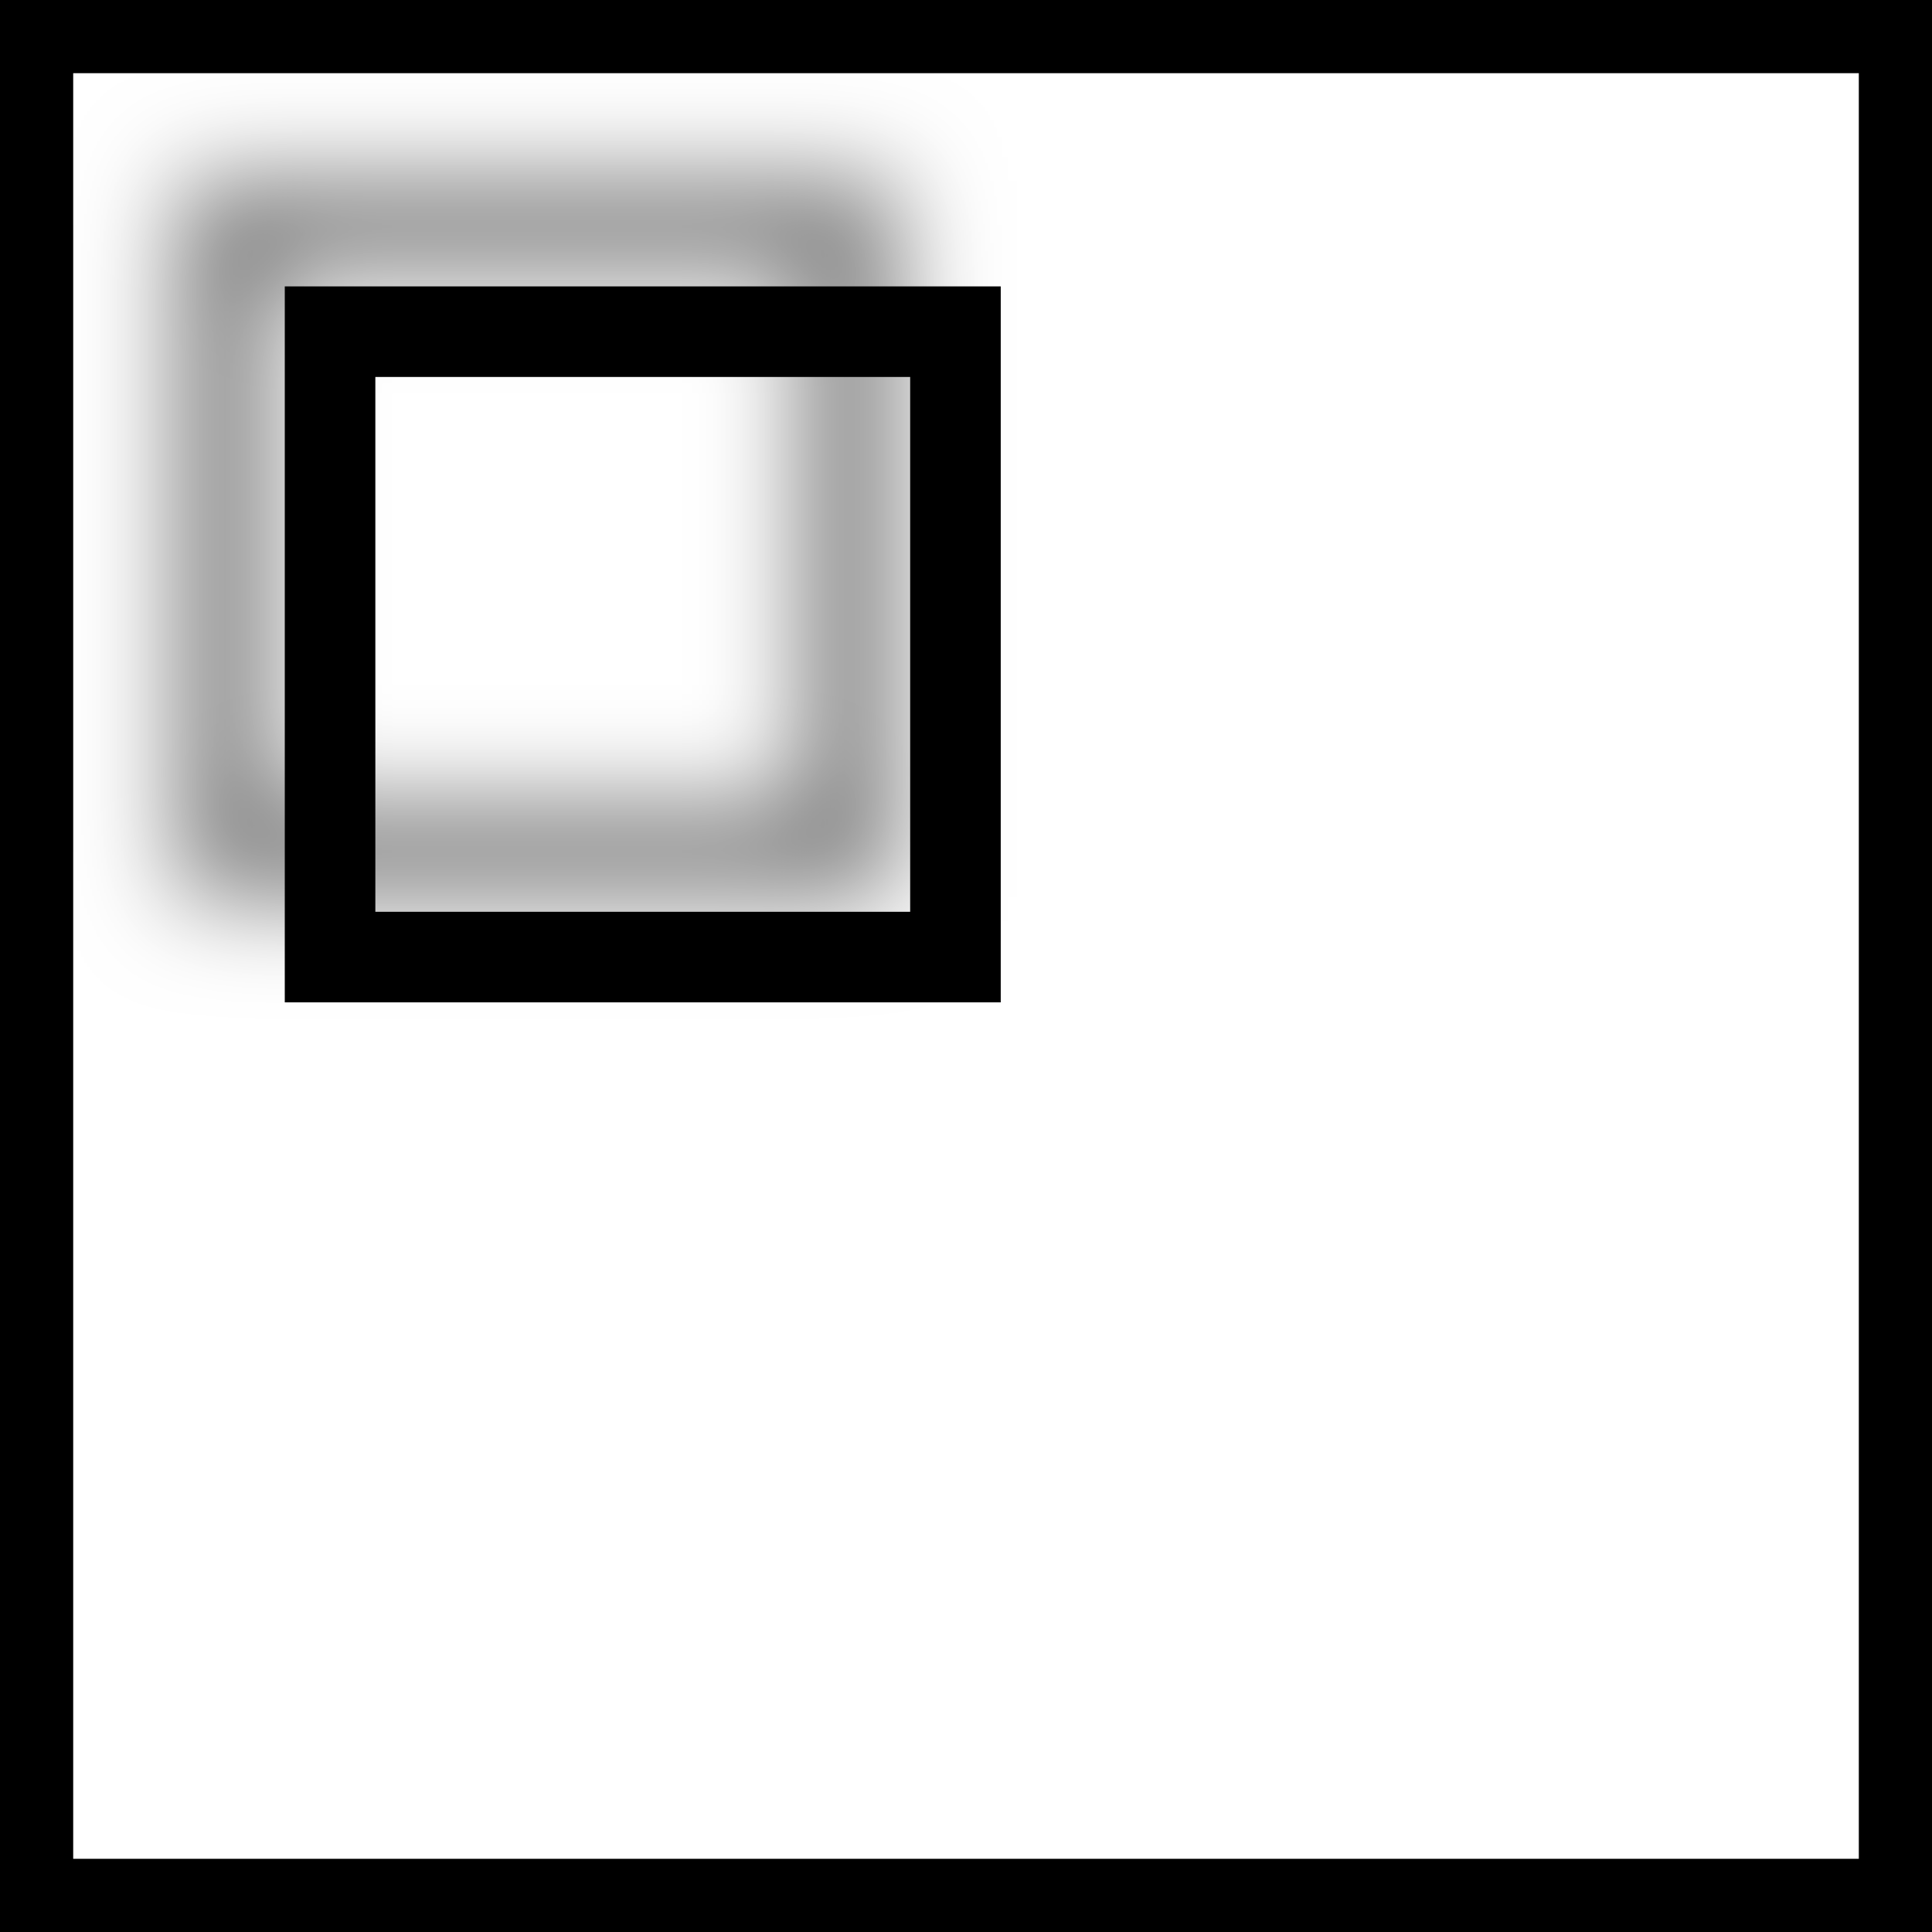
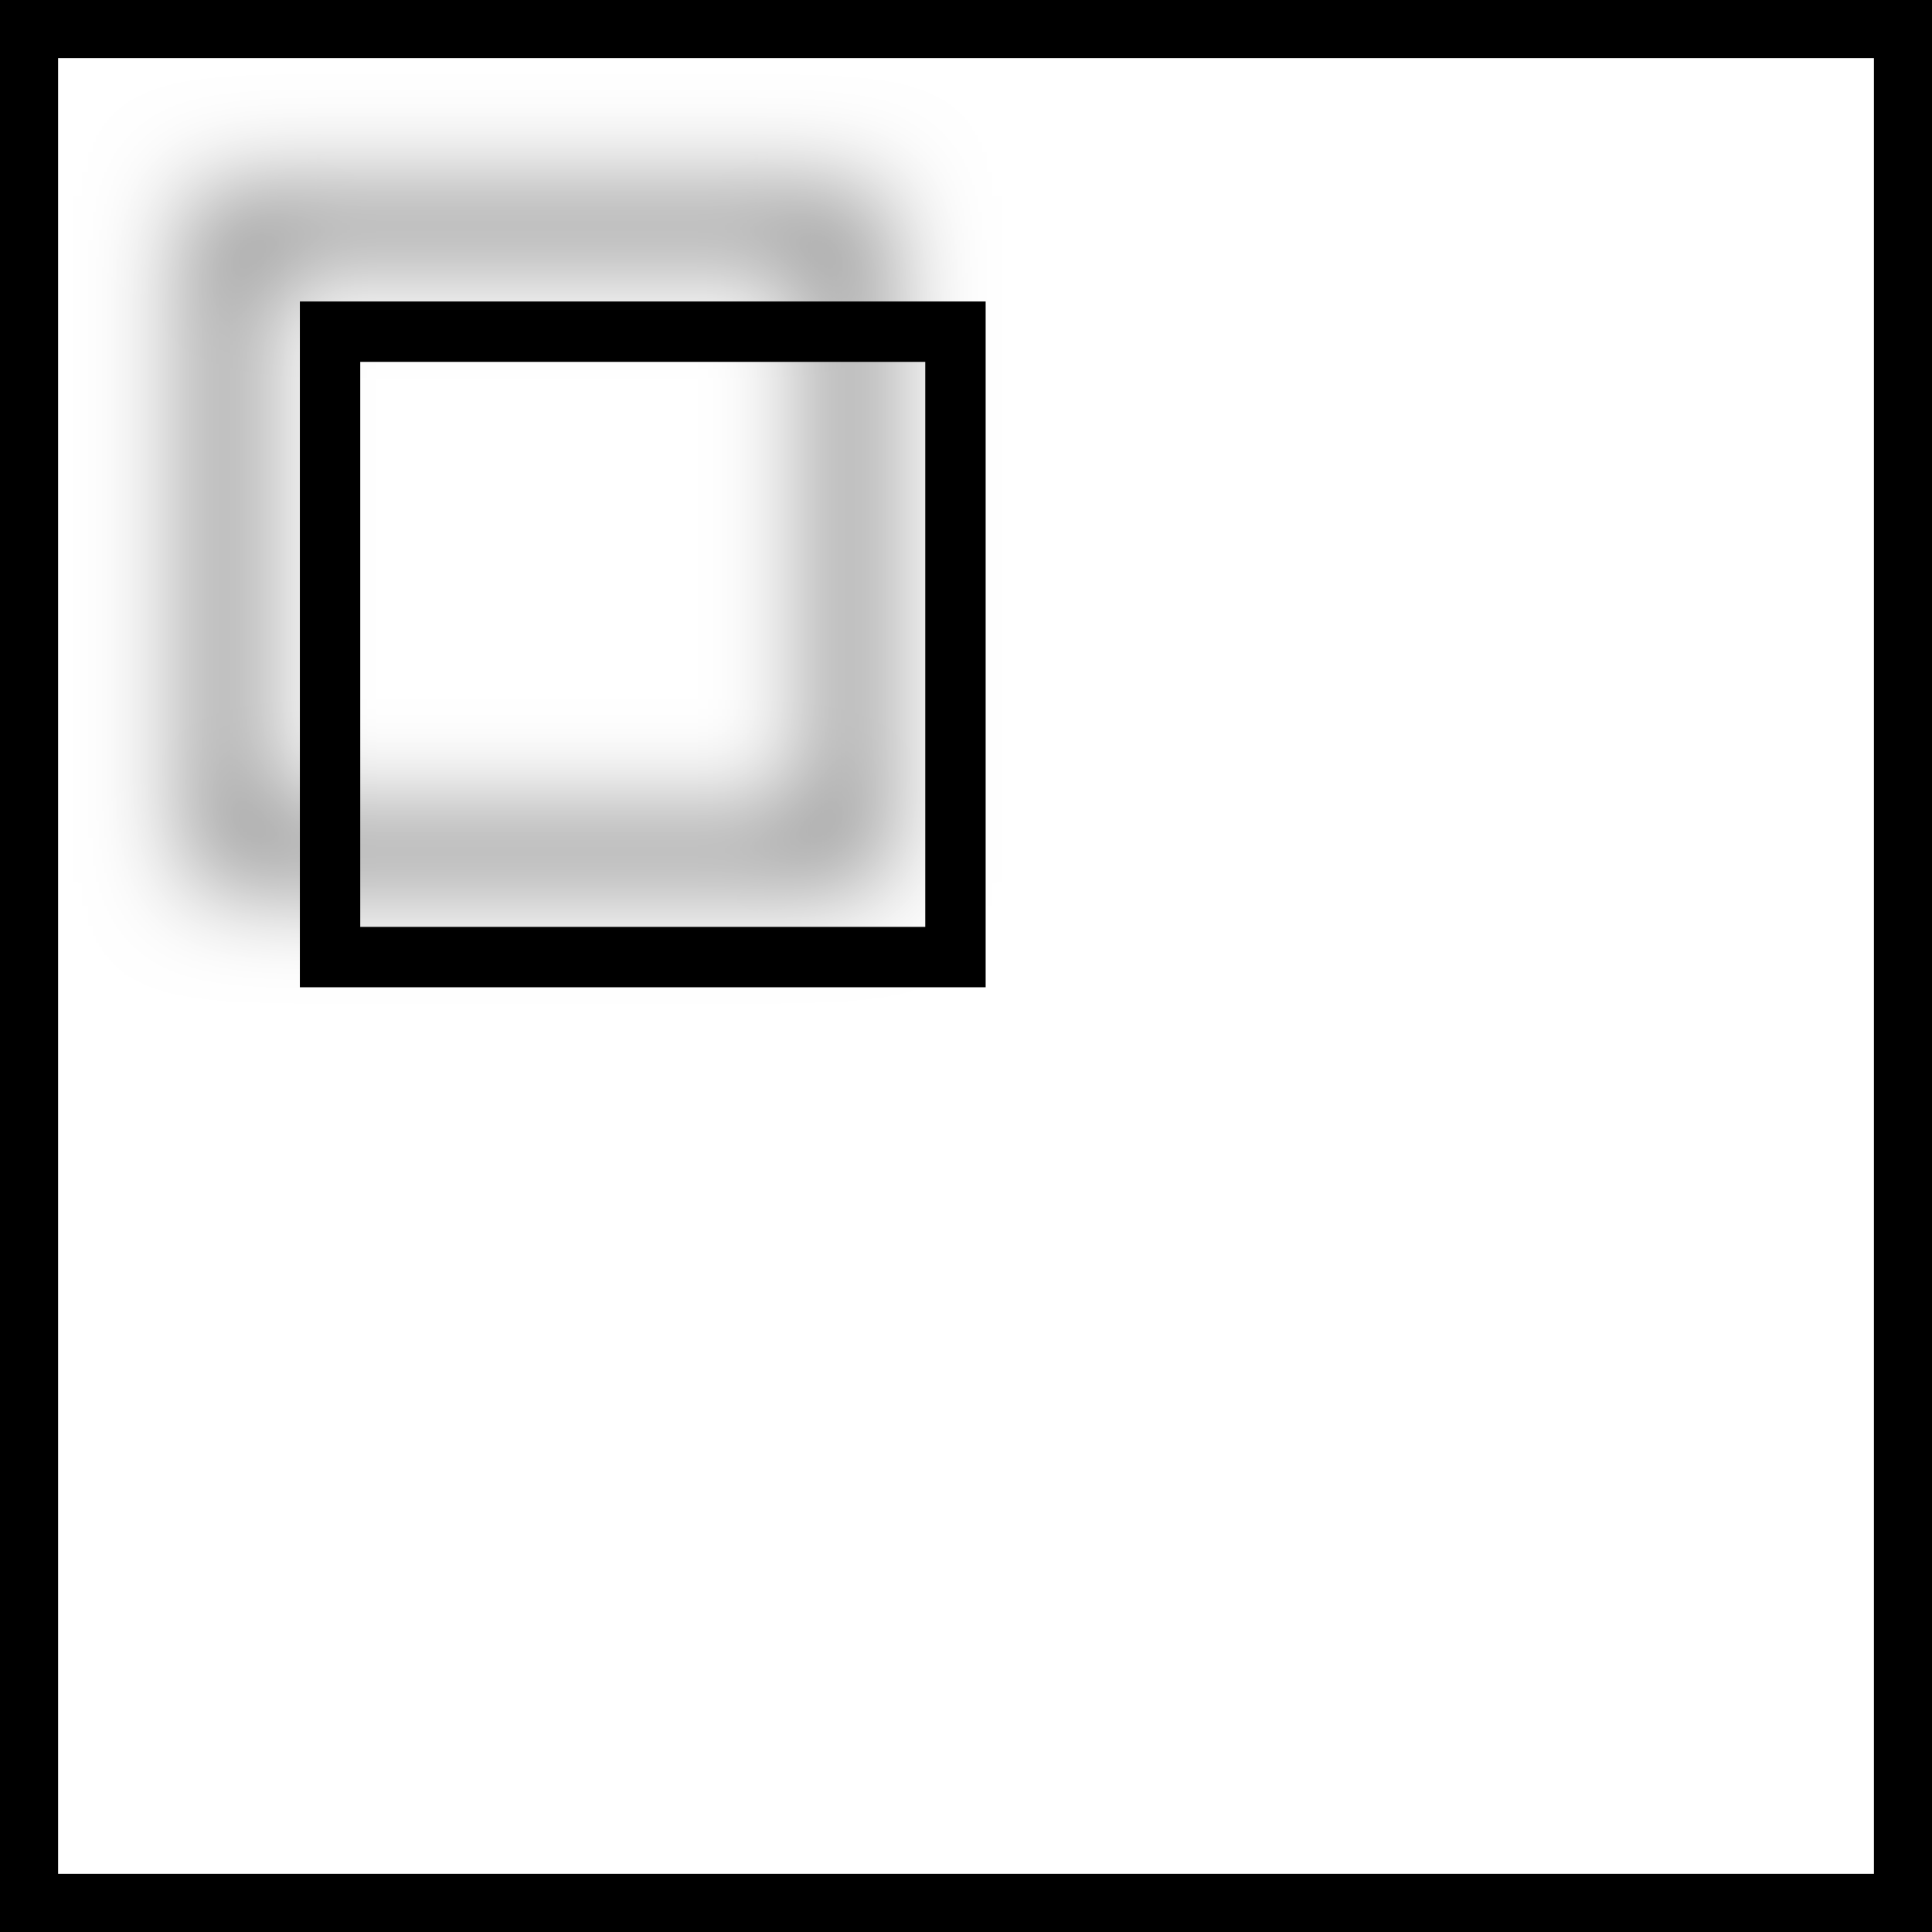
<svg xmlns="http://www.w3.org/2000/svg" width="64mm" height="64mm" viewBox="0 0 64 64" version="1.1" id="svg1">
  <defs id="defs1">
-     <filter style="color-interpolation-filters:sRGB;" id="filter30" x="-0.437" y="-0.437" width="1.706" height="1.706">
+     <filter style="color-interpolation-filters:sRGB;" id="filter30" x="-0.413" y="-0.413" width="1.658" height="1.658">
      <feFlood result="flood" flood-opacity="0.539" flood-color="rgb(0,0,0)" id="feFlood29" />
      <feGaussianBlur result="blur" in="SourceGraphic" stdDeviation="1.695" id="feGaussianBlur29" />
      <feOffset result="offset" dx="-3.491" dy="-3.491" id="feOffset29" />
      <feComposite result="comp1" operator="in" in="flood" in2="offset" id="feComposite29" />
      <feComposite result="comp2" operator="over" in="SourceGraphic" in2="comp1" id="feComposite30" />
    </filter>
  </defs>
  <g id="layer1" transform="translate(-44.84627,-46.87371)">
-     <rect style="fill:none;stroke:#000000;stroke-width:3;stroke-dasharray:none;stroke-opacity:1" id="rect2" width="62.151" height="62.151" x="45.771" y="47.798" ry="0" />
-     <rect style="fill:none;stroke:#000000;stroke-width:3;stroke-dasharray:none;stroke-opacity:1;filter:url(#filter30)" id="rect3" width="20.717" height="20.717" x="55.78" y="57.861" />
+     <rect style="fill:none;stroke:#000000;stroke-width:2;stroke-dasharray:none;stroke-opacity:1" id="rect2" width="62.151" height="62.151" x="45.771" y="47.798" ry="0" />
+     <rect style="fill:none;stroke:#000000;stroke-width:2;stroke-dasharray:none;stroke-opacity:1;filter:url(#filter30)" id="rect3" width="20.717" height="20.717" x="55.78" y="57.861" />
  </g>
</svg>
